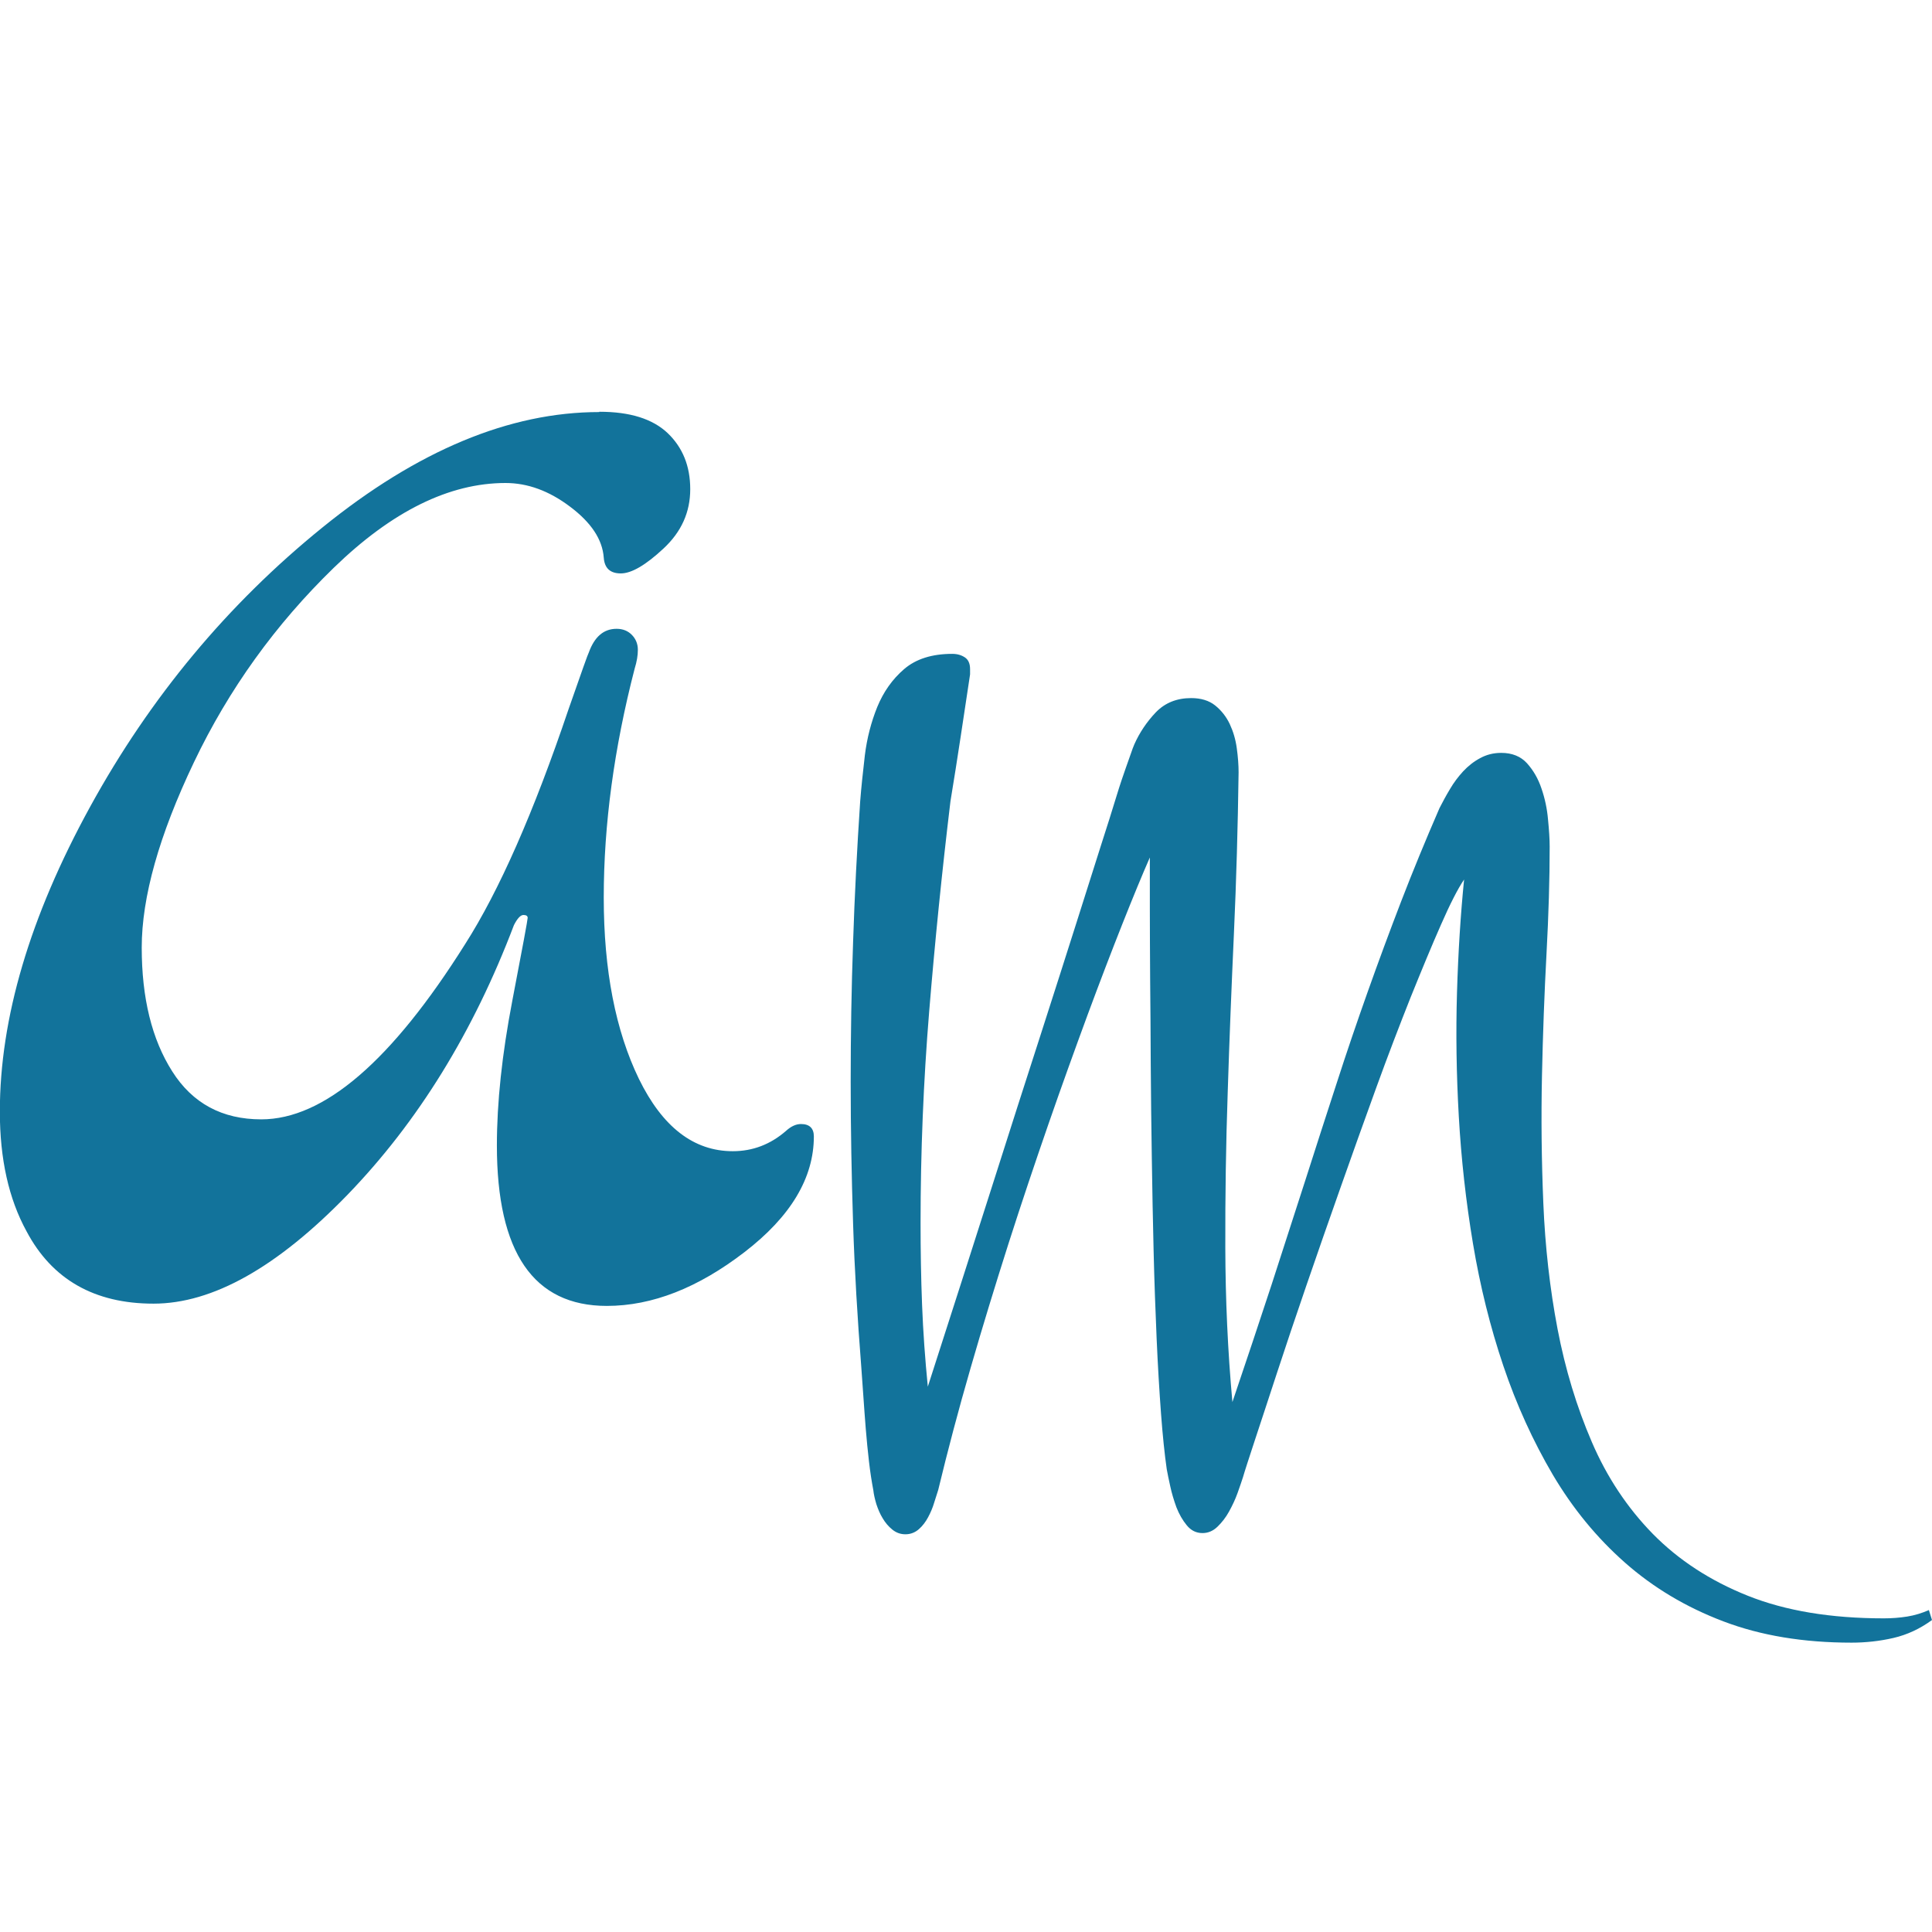
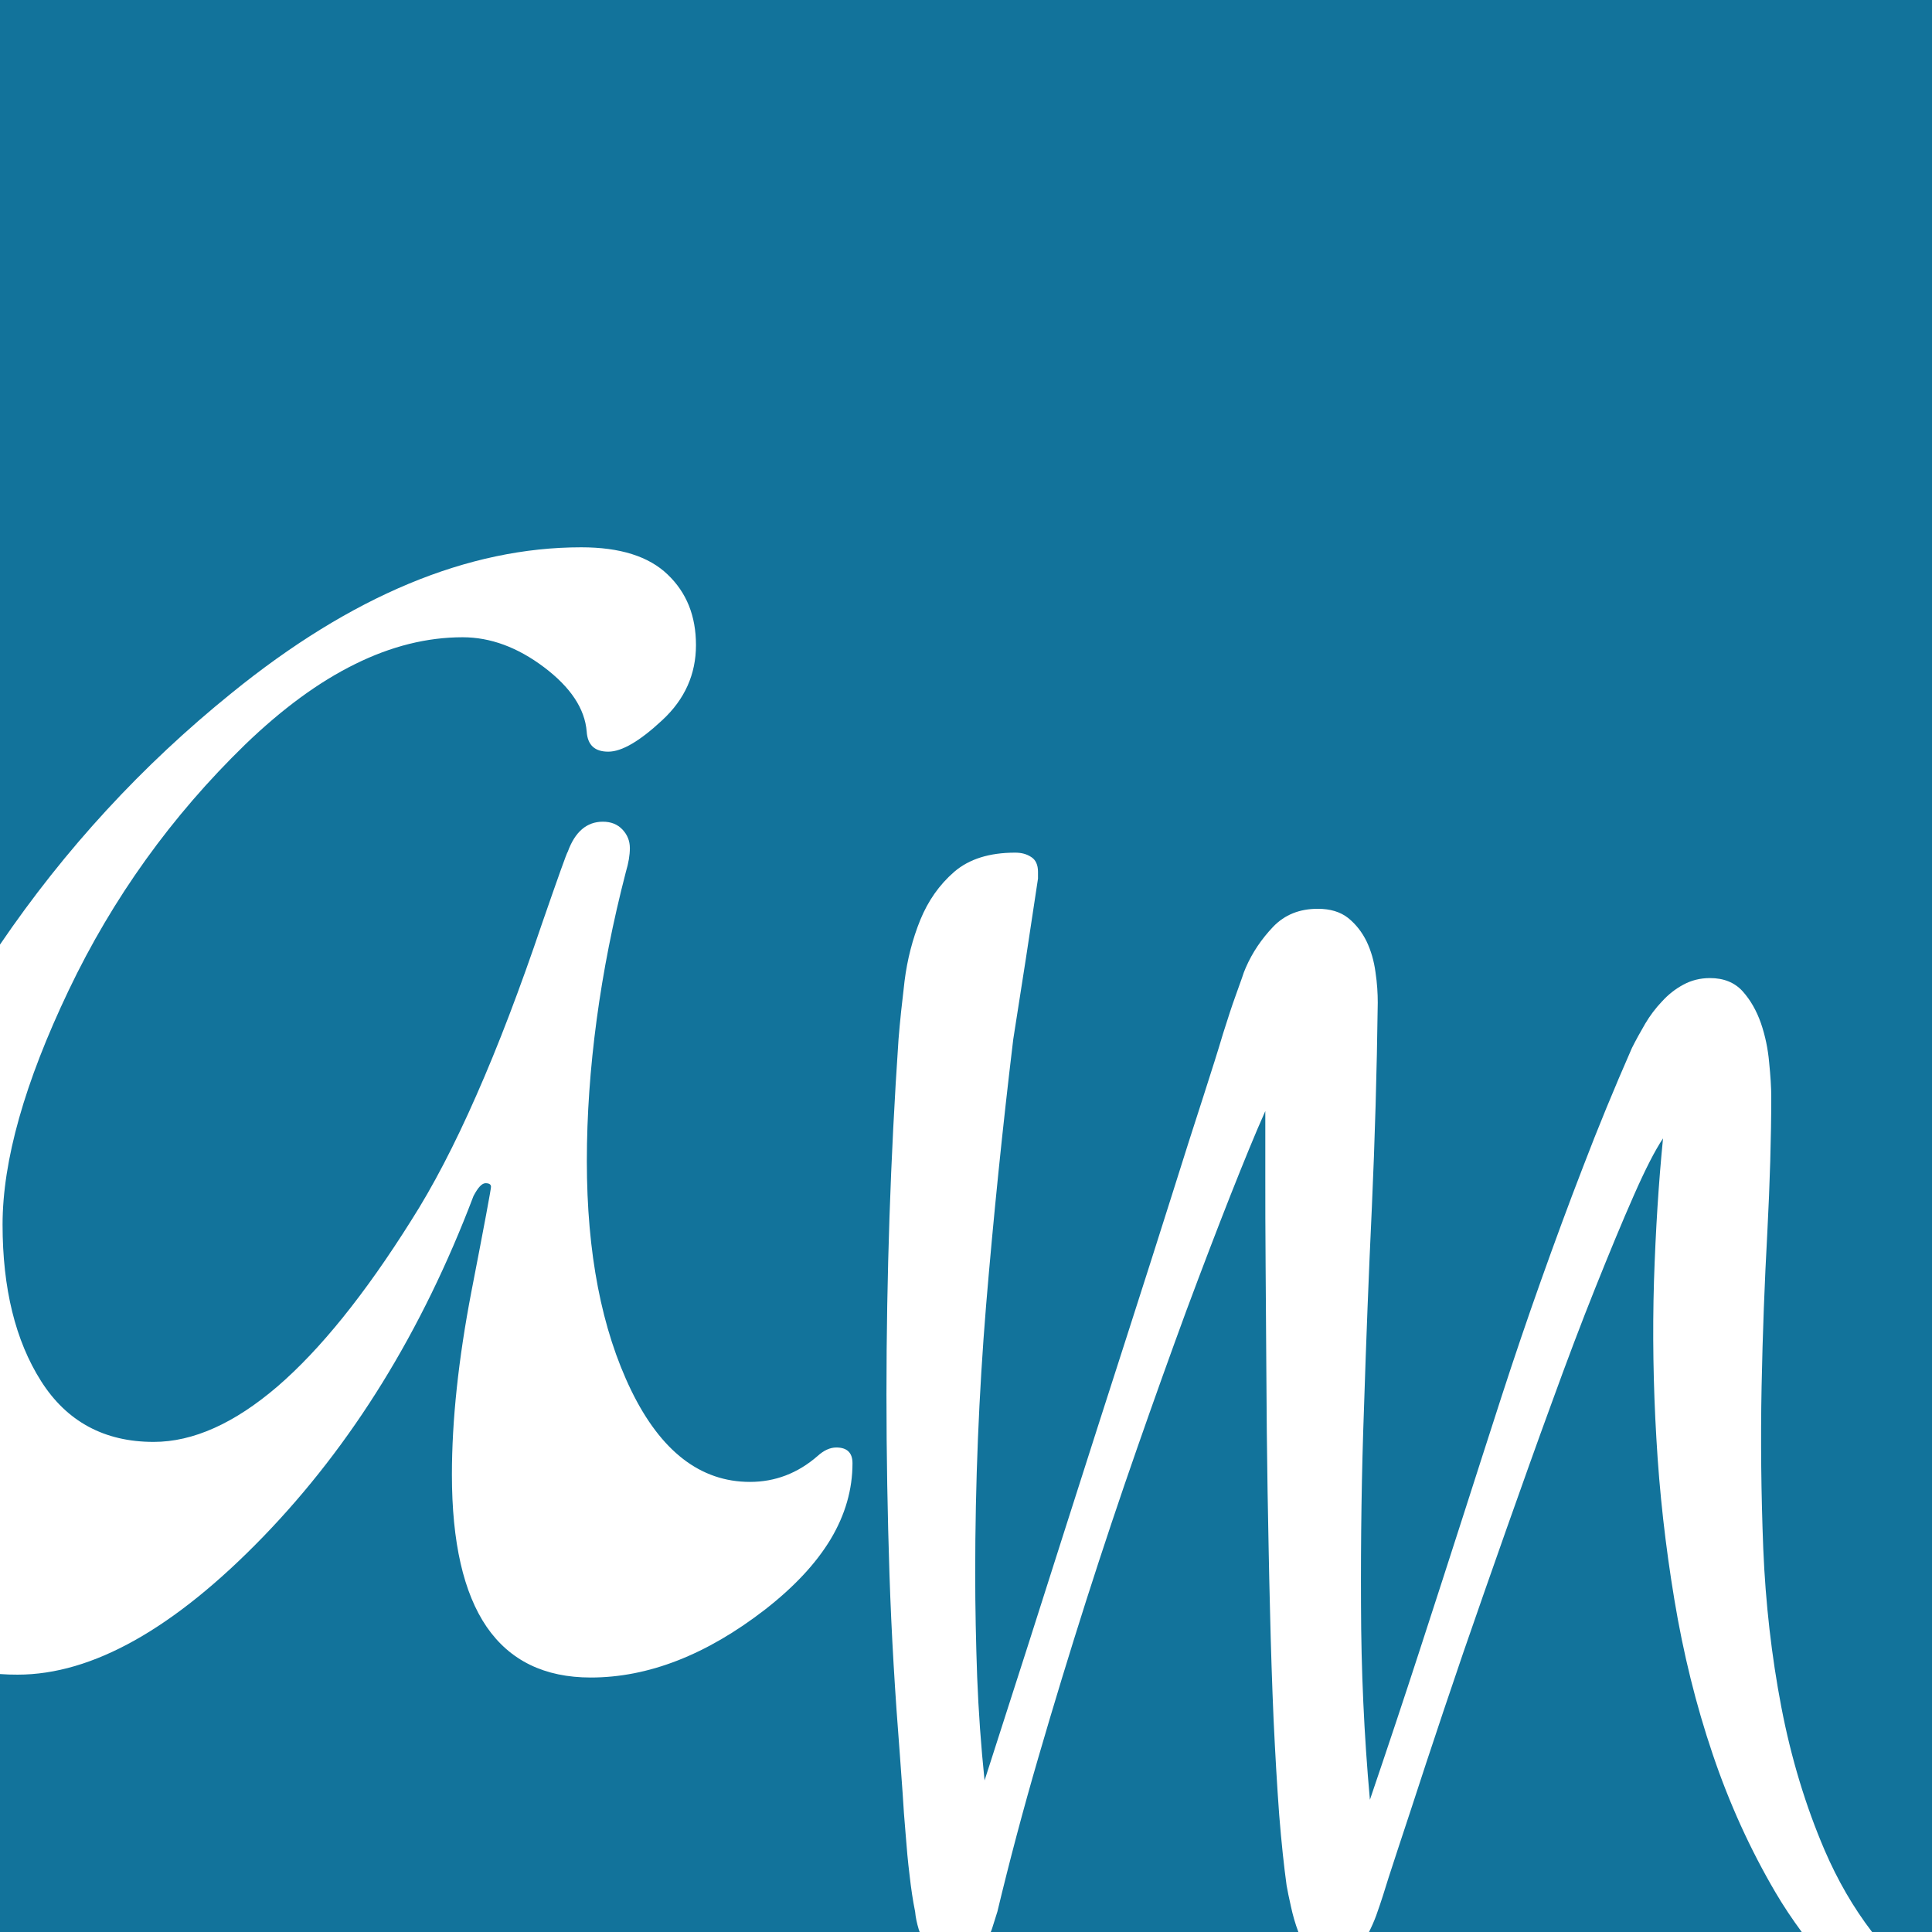
- <svg xmlns="http://www.w3.org/2000/svg" id="n" viewBox="0 0 128 128">
+ <svg xmlns="http://www.w3.org/2000/svg" id="u" viewBox="0 0 128 128">
  <defs>
-     <style>.t{fill:#12739b;}</style>
+     <style>.x{fill:#12739b;}</style>
  </defs>
-   <path id="o" class="t" d="M39.71,27.28c2.03,0,3.53.47,4.53,1.42.99.95,1.49,2.18,1.49,3.71s-.59,2.83-1.77,3.93c-1.18,1.1-2.12,1.65-2.83,1.65s-1.08-.35-1.13-1.05h0c-.09-1.2-.83-2.32-2.23-3.37-1.39-1.05-2.81-1.57-4.28-1.57h0c-3.72,0-7.52,1.87-11.38,5.62-3.86,3.75-6.95,8.04-9.26,12.88s-3.46,8.94-3.46,12.28.67,6.08,2.02,8.2c1.34,2.12,3.31,3.18,5.9,3.18h0c4.15,0,8.64-3.87,13.5-11.6h0c2.26-3.54,4.55-8.74,6.86-15.58h0c.85-2.44,1.3-3.7,1.34-3.75h0c.38-1.05.99-1.57,1.84-1.57h0c.42,0,.76.14,1.02.41s.39.6.39.98-.07.79-.21,1.24h0c-1.37,5.29-2.05,10.35-2.05,15.17s.78,8.82,2.33,12.02c1.56,3.19,3.63,4.79,6.22,4.79h0c1.32,0,2.5-.45,3.53-1.35h0c.33-.3.66-.45.99-.45h0c.56,0,.85.28.85.82h0c0,2.75-1.53,5.31-4.6,7.67s-6.1,3.56-9.12,3.56h0c-4.85,0-7.28-3.54-7.28-10.63h0c0-2.85.34-6.04,1.02-9.58.68-3.54,1.02-5.38,1.02-5.5s-.09-.19-.28-.19-.4.22-.63.67h0c-2.69,7.09-6.36,13.04-11.02,17.86-4.67,4.82-8.95,7.22-12.86,7.22s-6.72-1.6-8.41-4.79h0c-1.18-2.15-1.77-4.79-1.77-7.93h0c0-6.19,1.99-12.92,5.97-20.18,3.98-7.26,9.12-13.44,15.41-18.53,6.28-5.09,12.39-7.64,18.33-7.64h0Z" />
-   <path id="p" class="t" d="M127.78,106.63l.22.7c-.79.58-1.65.98-2.56,1.19s-1.84.31-2.77.31h0c-3.19,0-6.02-.47-8.49-1.41-2.48-.94-4.65-2.24-6.52-3.89-1.87-1.65-3.46-3.59-4.78-5.82-1.31-2.23-2.41-4.64-3.28-7.22-.87-2.58-1.54-5.28-2.01-8.09-.47-2.81-.78-5.62-.94-8.42-.16-2.8-.2-5.54-.12-8.23.08-2.69.24-5.18.47-7.48h0c-.42.62-.93,1.62-1.53,2.99-.61,1.38-1.27,2.98-2.01,4.81-.73,1.84-1.5,3.84-2.29,6.02-.79,2.17-1.57,4.36-2.35,6.57-.78,2.21-1.54,4.38-2.27,6.51-.73,2.12-1.38,4.06-1.95,5.8-.57,1.75-1.06,3.22-1.46,4.44s-.67,2.04-.79,2.46h0c-.09.28-.21.63-.36,1.05-.15.42-.34.82-.56,1.22s-.48.73-.77,1.01c-.29.28-.62.42-.99.42h0c-.42,0-.76-.17-1.04-.51-.28-.34-.51-.74-.69-1.2-.17-.47-.31-.93-.41-1.4-.1-.46-.18-.83-.23-1.12h0c-.14-.98-.27-2.21-.38-3.69-.11-1.49-.21-3.14-.29-4.96s-.15-3.75-.2-5.8c-.05-2.06-.09-4.12-.12-6.21s-.06-4.12-.07-6.14c-.01-2.02-.02-3.9-.04-5.65-.01-1.76-.02-3.33-.02-4.73v-3.35h0c-.51,1.16-1.12,2.64-1.83,4.43-.71,1.79-1.48,3.8-2.31,6.04-.82,2.23-1.69,4.63-2.58,7.2-.89,2.57-1.78,5.21-2.65,7.93-.87,2.73-1.71,5.47-2.51,8.24-.8,2.76-1.51,5.45-2.14,8.06h0c-.07.23-.16.51-.27.85-.1.34-.24.66-.4.96-.16.3-.36.57-.61.79-.25.22-.55.34-.89.34h0c-.33,0-.61-.1-.87-.31s-.47-.46-.64-.75c-.18-.29-.31-.61-.42-.94-.1-.34-.17-.64-.2-.92h0c-.11-.58-.21-1.22-.29-1.92-.08-.69-.15-1.41-.21-2.14-.06-.73-.11-1.45-.16-2.16-.05-.71-.1-1.37-.14-1.97h0c-.25-3.19-.44-6.34-.54-9.45-.1-3.12-.16-6.25-.16-9.41h0c0-3.12.05-6.21.16-9.28.1-3.07.26-6.18.47-9.32h0c.07-.91.18-1.92.31-3.05.14-1.13.42-2.2.82-3.19.41-1,1-1.84,1.78-2.51.78-.67,1.84-1.01,3.19-1.01h0c.33,0,.6.08.83.23.23.15.35.41.35.78h0v.35c-.21,1.39-.42,2.79-.63,4.17-.21,1.38-.43,2.79-.67,4.24h0c-.56,4.65-1.03,9.3-1.41,13.93-.38,4.64-.57,9.31-.57,14h0c0,1.84.03,3.65.1,5.44.07,1.79.2,3.59.38,5.41h0c1.6-4.98,3.02-9.38,4.24-13.22,1.22-3.84,2.3-7.2,3.23-10.08.93-2.88,1.71-5.34,2.36-7.38.64-2.03,1.18-3.73,1.62-5.11.44-1.37.79-2.47,1.04-3.3.25-.82.47-1.46.63-1.91.16-.45.28-.79.35-.99.07-.21.14-.4.21-.56h0c.35-.79.83-1.5,1.43-2.13.61-.63,1.39-.94,2.34-.94h0c.64,0,1.18.16,1.59.49.41.33.73.74.96,1.22.23.49.39,1.02.47,1.61.08.58.12,1.12.12,1.6h0c-.05,3.6-.15,7.17-.31,10.69s-.3,7.02-.41,10.48c-.12,3.47-.17,6.91-.16,10.33.01,3.41.16,6.82.47,10.22h0c.93-2.74,1.79-5.33,2.59-7.76.79-2.43,1.54-4.75,2.25-6.96.71-2.21,1.39-4.34,2.06-6.38.66-2.05,1.35-4.07,2.06-6.07.71-2,1.45-4,2.22-6,.77-2,1.62-4.06,2.54-6.18h0c.21-.41.44-.84.7-1.27.25-.43.55-.82.87-1.17.33-.35.69-.64,1.12-.87.42-.23.88-.35,1.4-.35h0c.72,0,1.29.23,1.71.69.42.47.74,1.02.96,1.68.22.64.37,1.33.43,2.04.07.71.11,1.31.11,1.8h0c0,2.14-.07,4.5-.21,7.1-.14,2.59-.24,5.28-.3,8.07-.06,2.79-.03,5.62.09,8.47.12,2.86.43,5.63.94,8.31.51,2.67,1.27,5.17,2.27,7.49,1,2.33,2.35,4.36,4.04,6.09,1.7,1.73,3.79,3.1,6.29,4.1s5.51,1.5,9.02,1.5h0c.53,0,1.05-.04,1.55-.12s.98-.23,1.44-.43h0l-.02-.02Z" />
+   <path class="x" d="M85.53,126.32c.12.56.28,1.12.49,1.68h-20.38c.04-.09.07-.18.1-.27.14-.43.25-.79.34-1.08.79-3.3,1.69-6.7,2.71-10.2,1.02-3.51,2.08-6.98,3.18-10.43,1.1-3.44,2.22-6.79,3.36-10.05,1.13-3.24,2.22-6.28,3.26-9.11,1.05-2.82,2.03-5.38,2.92-7.64.9-2.27,1.66-4.14,2.32-5.61v4.24c0,1.77,0,3.76.02,5.99.02,2.21.03,4.59.05,7.15.01,2.54.04,5.13.08,7.76.05,2.64.09,5.25.16,7.86.06,2.6.14,5.05.24,7.35.11,2.3.23,4.39.37,6.28.15,1.88.32,3.43.49,4.67.06.36.16.83.29,1.41Z" />
+   <path class="x" d="M117.62,125.36c.54.92,1.13,1.8,1.75,2.64h-28.67c.18-.36.34-.72.48-1.1.19-.54.34-.98.45-1.33.16-.53.49-1.57,1-3.11.51-1.54,1.13-3.42,1.85-5.63.73-2.21,1.55-4.66,2.47-7.35.93-2.69,1.89-5.44,2.88-8.24.99-2.79,1.97-5.56,2.98-8.31,1-2.76,1.96-5.3,2.89-7.62s1.77-4.36,2.54-6.1c.76-1.73,1.41-3,1.94-3.79-.29,2.92-.49,6.07-.6,9.47-.1,3.4-.05,6.87.16,10.42.2,3.55.6,7.11,1.19,10.66.59,3.56,1.43,6.98,2.54,10.25,1.1,3.26,2.49,6.31,4.15,9.14Z" />
+   <path class="x" d="M128,0v128h-3.97c-1.25-1.63-2.29-3.44-3.14-5.41-1.26-2.94-2.22-6.1-2.87-9.48-.65-3.39-1.05-6.9-1.2-10.52-.14-3.62-.18-7.19-.11-10.73.07-3.53.2-6.93.38-10.21.17-3.29.26-6.29.26-8.99,0-.62-.05-1.38-.14-2.28-.08-.9-.26-1.76-.54-2.58-.29-.83-.69-1.54-1.22-2.13-.53-.58-1.25-.87-2.16-.87-.65,0-1.24.15-1.77.44-.54.29-1,.66-1.41,1.11-.42.44-.79.93-1.11,1.47-.32.55-.62,1.09-.88,1.61-1.18,2.69-2.25,5.29-3.22,7.83-.98,2.53-1.91,5.06-2.81,7.59-.9,2.53-1.77,5.09-2.61,7.68-.84,2.59-1.7,5.28-2.6,8.08-.9,2.8-1.85,5.74-2.85,8.81-1,3.08-2.09,6.35-3.27,9.82-.39-4.3-.58-8.61-.59-12.93-.02-4.33.04-8.69.2-13.08.14-4.38.31-8.8.52-13.26.2-4.46.33-8.98.39-13.54,0-.61-.04-1.29-.15-2.02-.1-.75-.3-1.43-.59-2.04-.3-.61-.7-1.13-1.22-1.55-.52-.41-1.19-.61-2.01-.61-1.21,0-2.19.39-2.96,1.19-.76.8-1.37,1.69-1.81,2.7-.09.2-.18.44-.26.7-.1.26-.24.69-.45,1.26s-.47,1.38-.8,2.42c-.31,1.05-.75,2.44-1.31,4.18-.57,1.74-1.25,3.89-2.06,6.46-.81,2.58-1.81,5.69-2.98,9.34-1.18,3.65-2.54,7.91-4.09,12.76-1.54,4.86-3.33,10.44-5.36,16.74-.24-2.3-.4-4.58-.49-6.85-.08-2.26-.13-4.56-.13-6.89,0-5.94.24-11.85.72-17.72.49-5.87,1.09-11.75,1.8-17.64.29-1.83.57-3.62.84-5.37s.53-3.52.8-5.28v-.45c0-.47-.16-.8-.45-.98-.3-.2-.65-.29-1.06-.29-1.71,0-3.05.42-4.04,1.27-.99.86-1.73,1.92-2.25,3.19-.51,1.26-.86,2.61-1.04,4.04-.17,1.43-.31,2.72-.4,3.86-.27,3.97-.47,7.91-.6,11.8-.13,3.88-.2,7.8-.2,11.74s.07,7.98.2,11.92c.13,3.95.37,7.93.69,11.97.05.77.12,1.6.18,2.5.05.89.12,1.81.2,2.73.07.93.15,1.83.26,2.71.1.9.22,1.7.37,2.44.03.35.11.74.24,1.17.02.06.04.11.06.17H0v-17.09c.38.03.77.04,1.17.04,4.94,0,10.36-3.04,16.26-9.13,2.95-3.05,5.59-6.46,7.91-10.22,2.32-3.76,4.33-7.88,6.03-12.36.3-.57.56-.85.8-.85s.36.08.36.24c0,.15-.43,2.47-1.3,6.95-.86,4.48-1.29,8.52-1.29,12.12,0,4.48.77,7.84,2.3,10.08,1.54,2.24,3.84,3.36,6.9,3.36,3.81,0,7.66-1.5,11.53-4.49,1.93-1.5,3.39-3.06,4.36-4.67.97-1.62,1.45-3.3,1.45-5.04,0-.69-.36-1.04-1.07-1.04-.42,0-.83.19-1.25.57-1.31,1.14-2.81,1.71-4.47,1.71-3.28,0-5.9-2.02-7.87-6.06-1.96-4.04-2.94-9.1-2.94-15.19,0-3.05.22-6.17.65-9.37s1.07-6.46,1.94-9.81c.17-.57.26-1.09.26-1.56s-.16-.88-.49-1.23c-.33-.35-.76-.52-1.3-.52-1.06,0-1.84.66-2.32,1.98-.03.03-.19.44-.47,1.23-.29.79-.69,1.97-1.23,3.51-1.46,4.32-2.91,8.13-4.36,11.41-1.44,3.28-2.88,6.04-4.31,8.28-3.07,4.89-6.03,8.56-8.87,11.01-2.85,2.44-5.58,3.67-8.2,3.67-3.27,0-5.76-1.35-7.46-4.03S.17,85.36.17,81.13s1.46-9.4,4.38-15.52c2.92-6.12,6.82-11.55,11.7-16.29,2.45-2.36,4.87-4.14,7.27-5.32,2.4-1.19,4.78-1.78,7.13-1.78,1.85,0,3.65.67,5.4,1.99,1.76,1.33,2.7,2.75,2.82,4.26.06.89.53,1.33,1.43,1.33s2.09-.7,3.58-2.09c1.49-1.38,2.23-3.04,2.23-4.97s-.62-3.48-1.88-4.68c-1.25-1.2-3.15-1.8-5.72-1.8-7.51,0-15.24,3.22-23.17,9.66-5.93,4.79-11.04,10.34-15.34,16.66V0h128Z" />
</svg>
